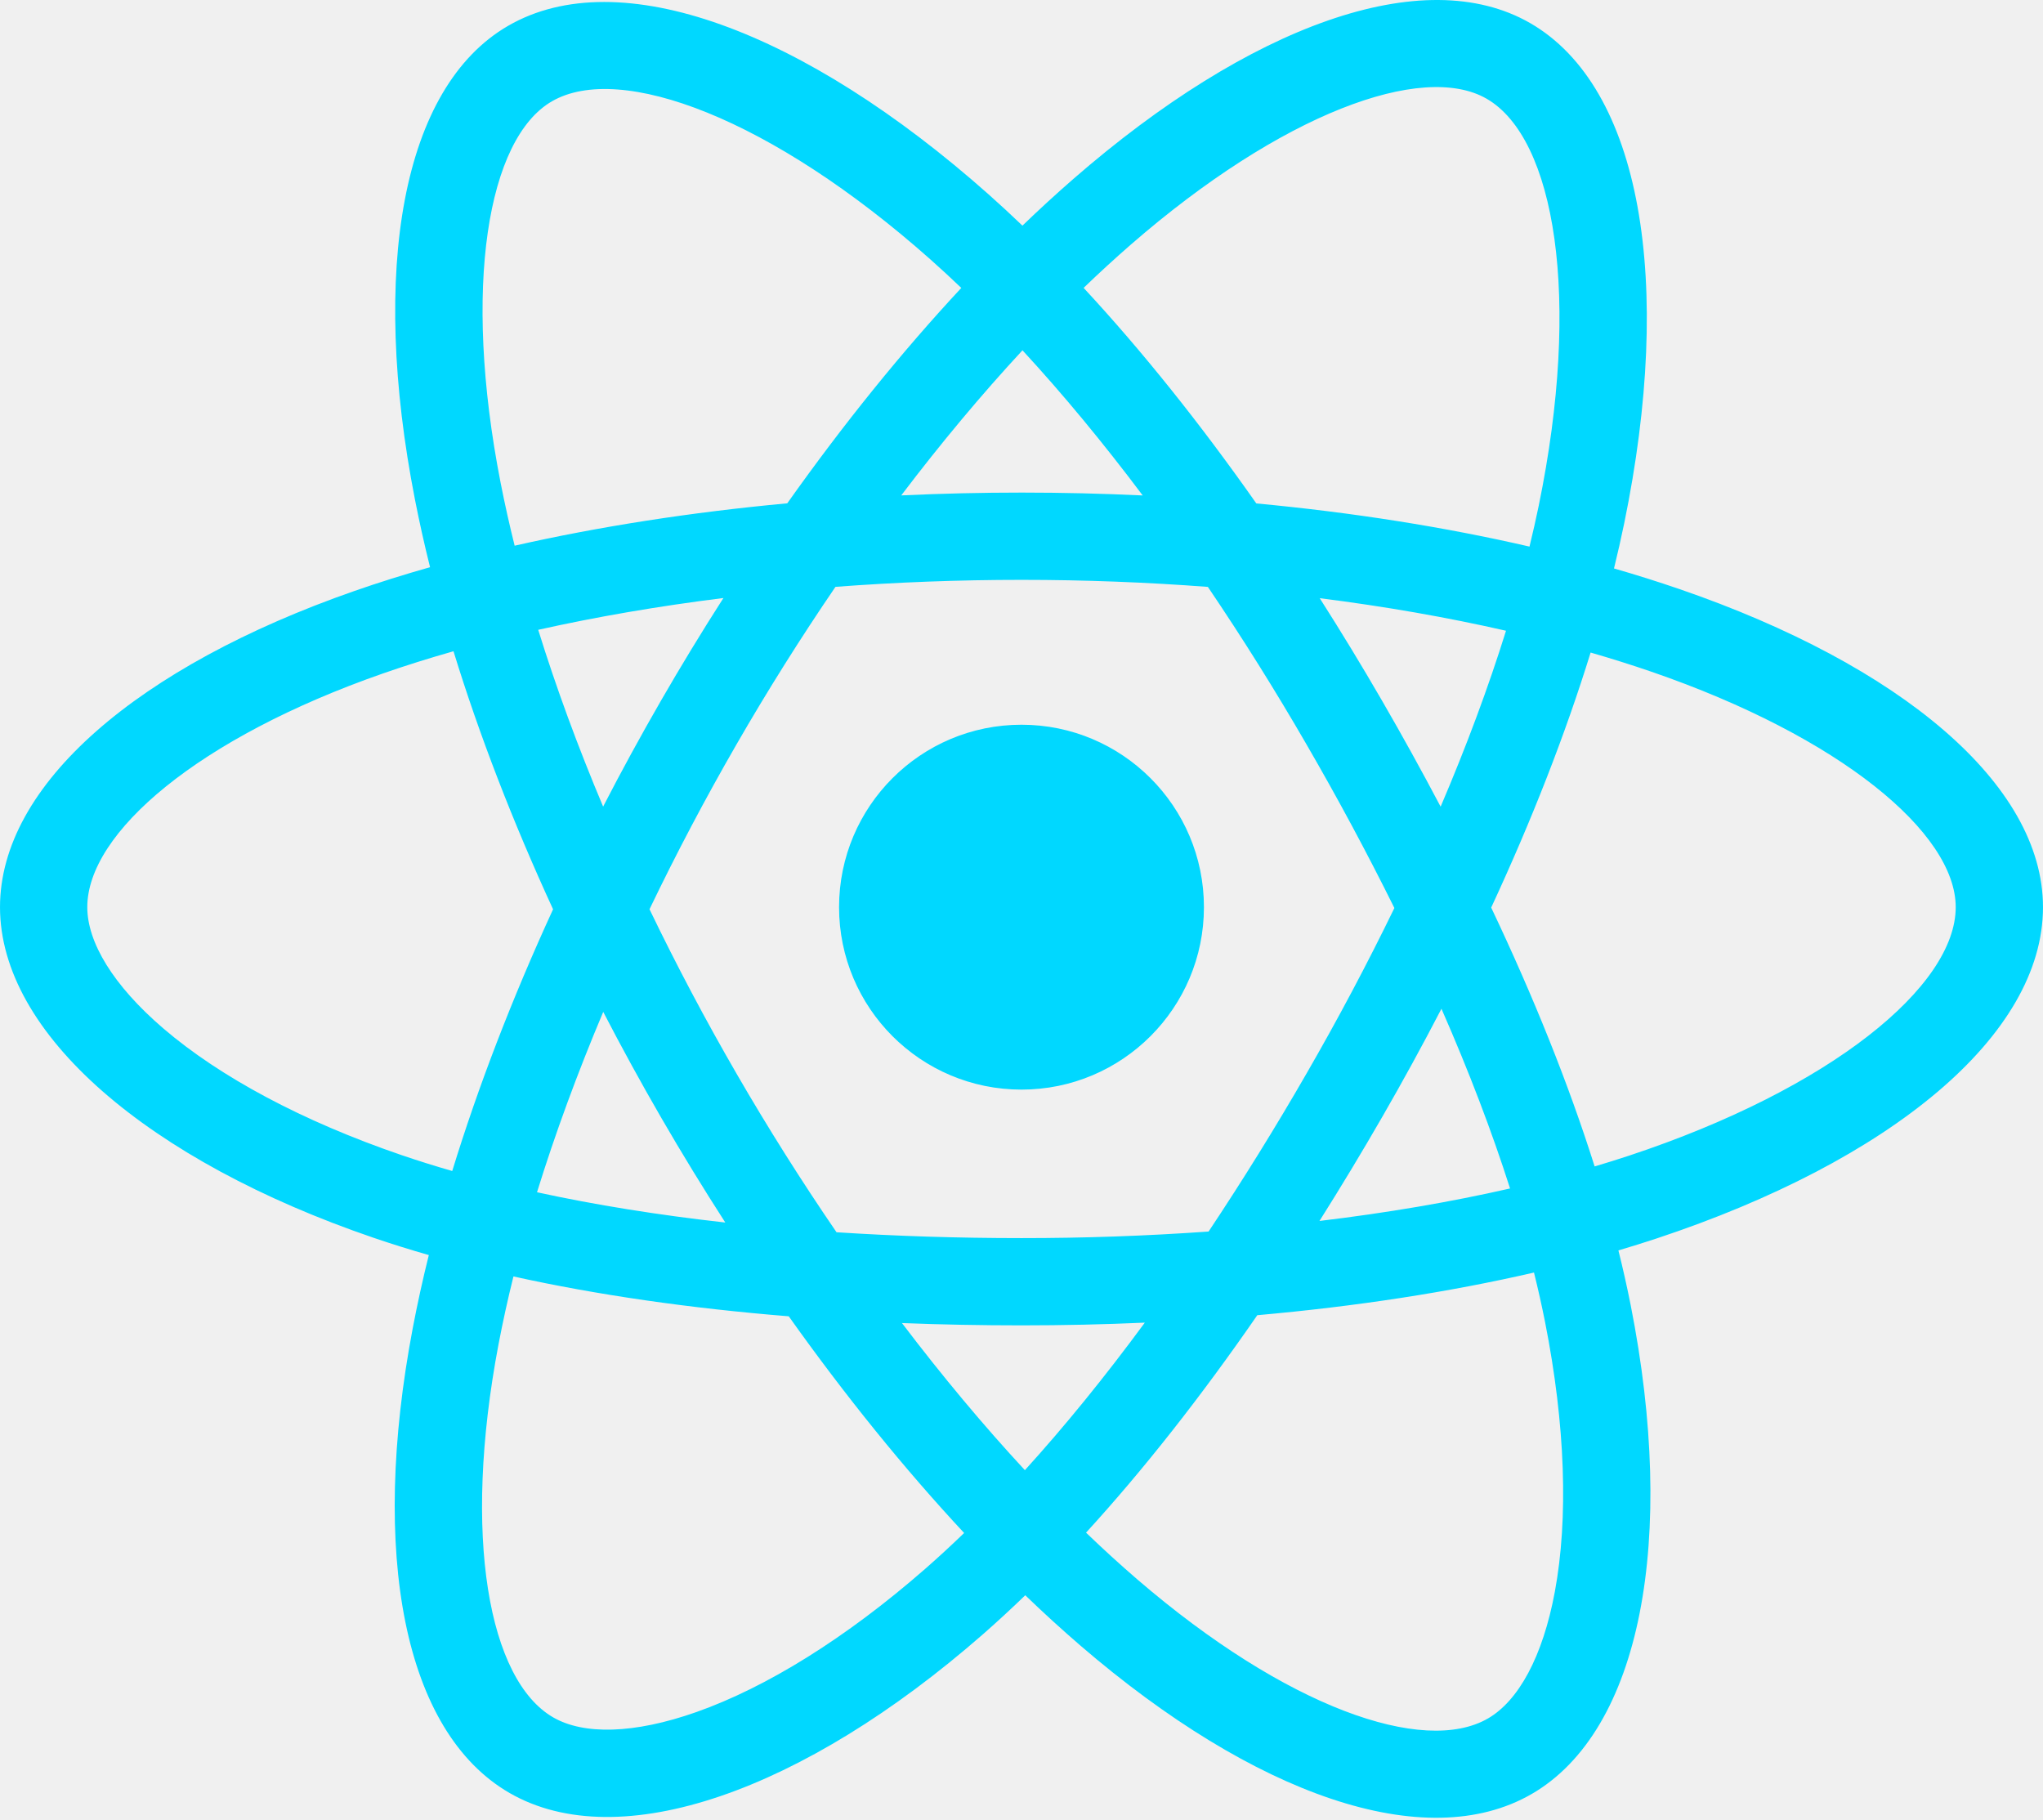
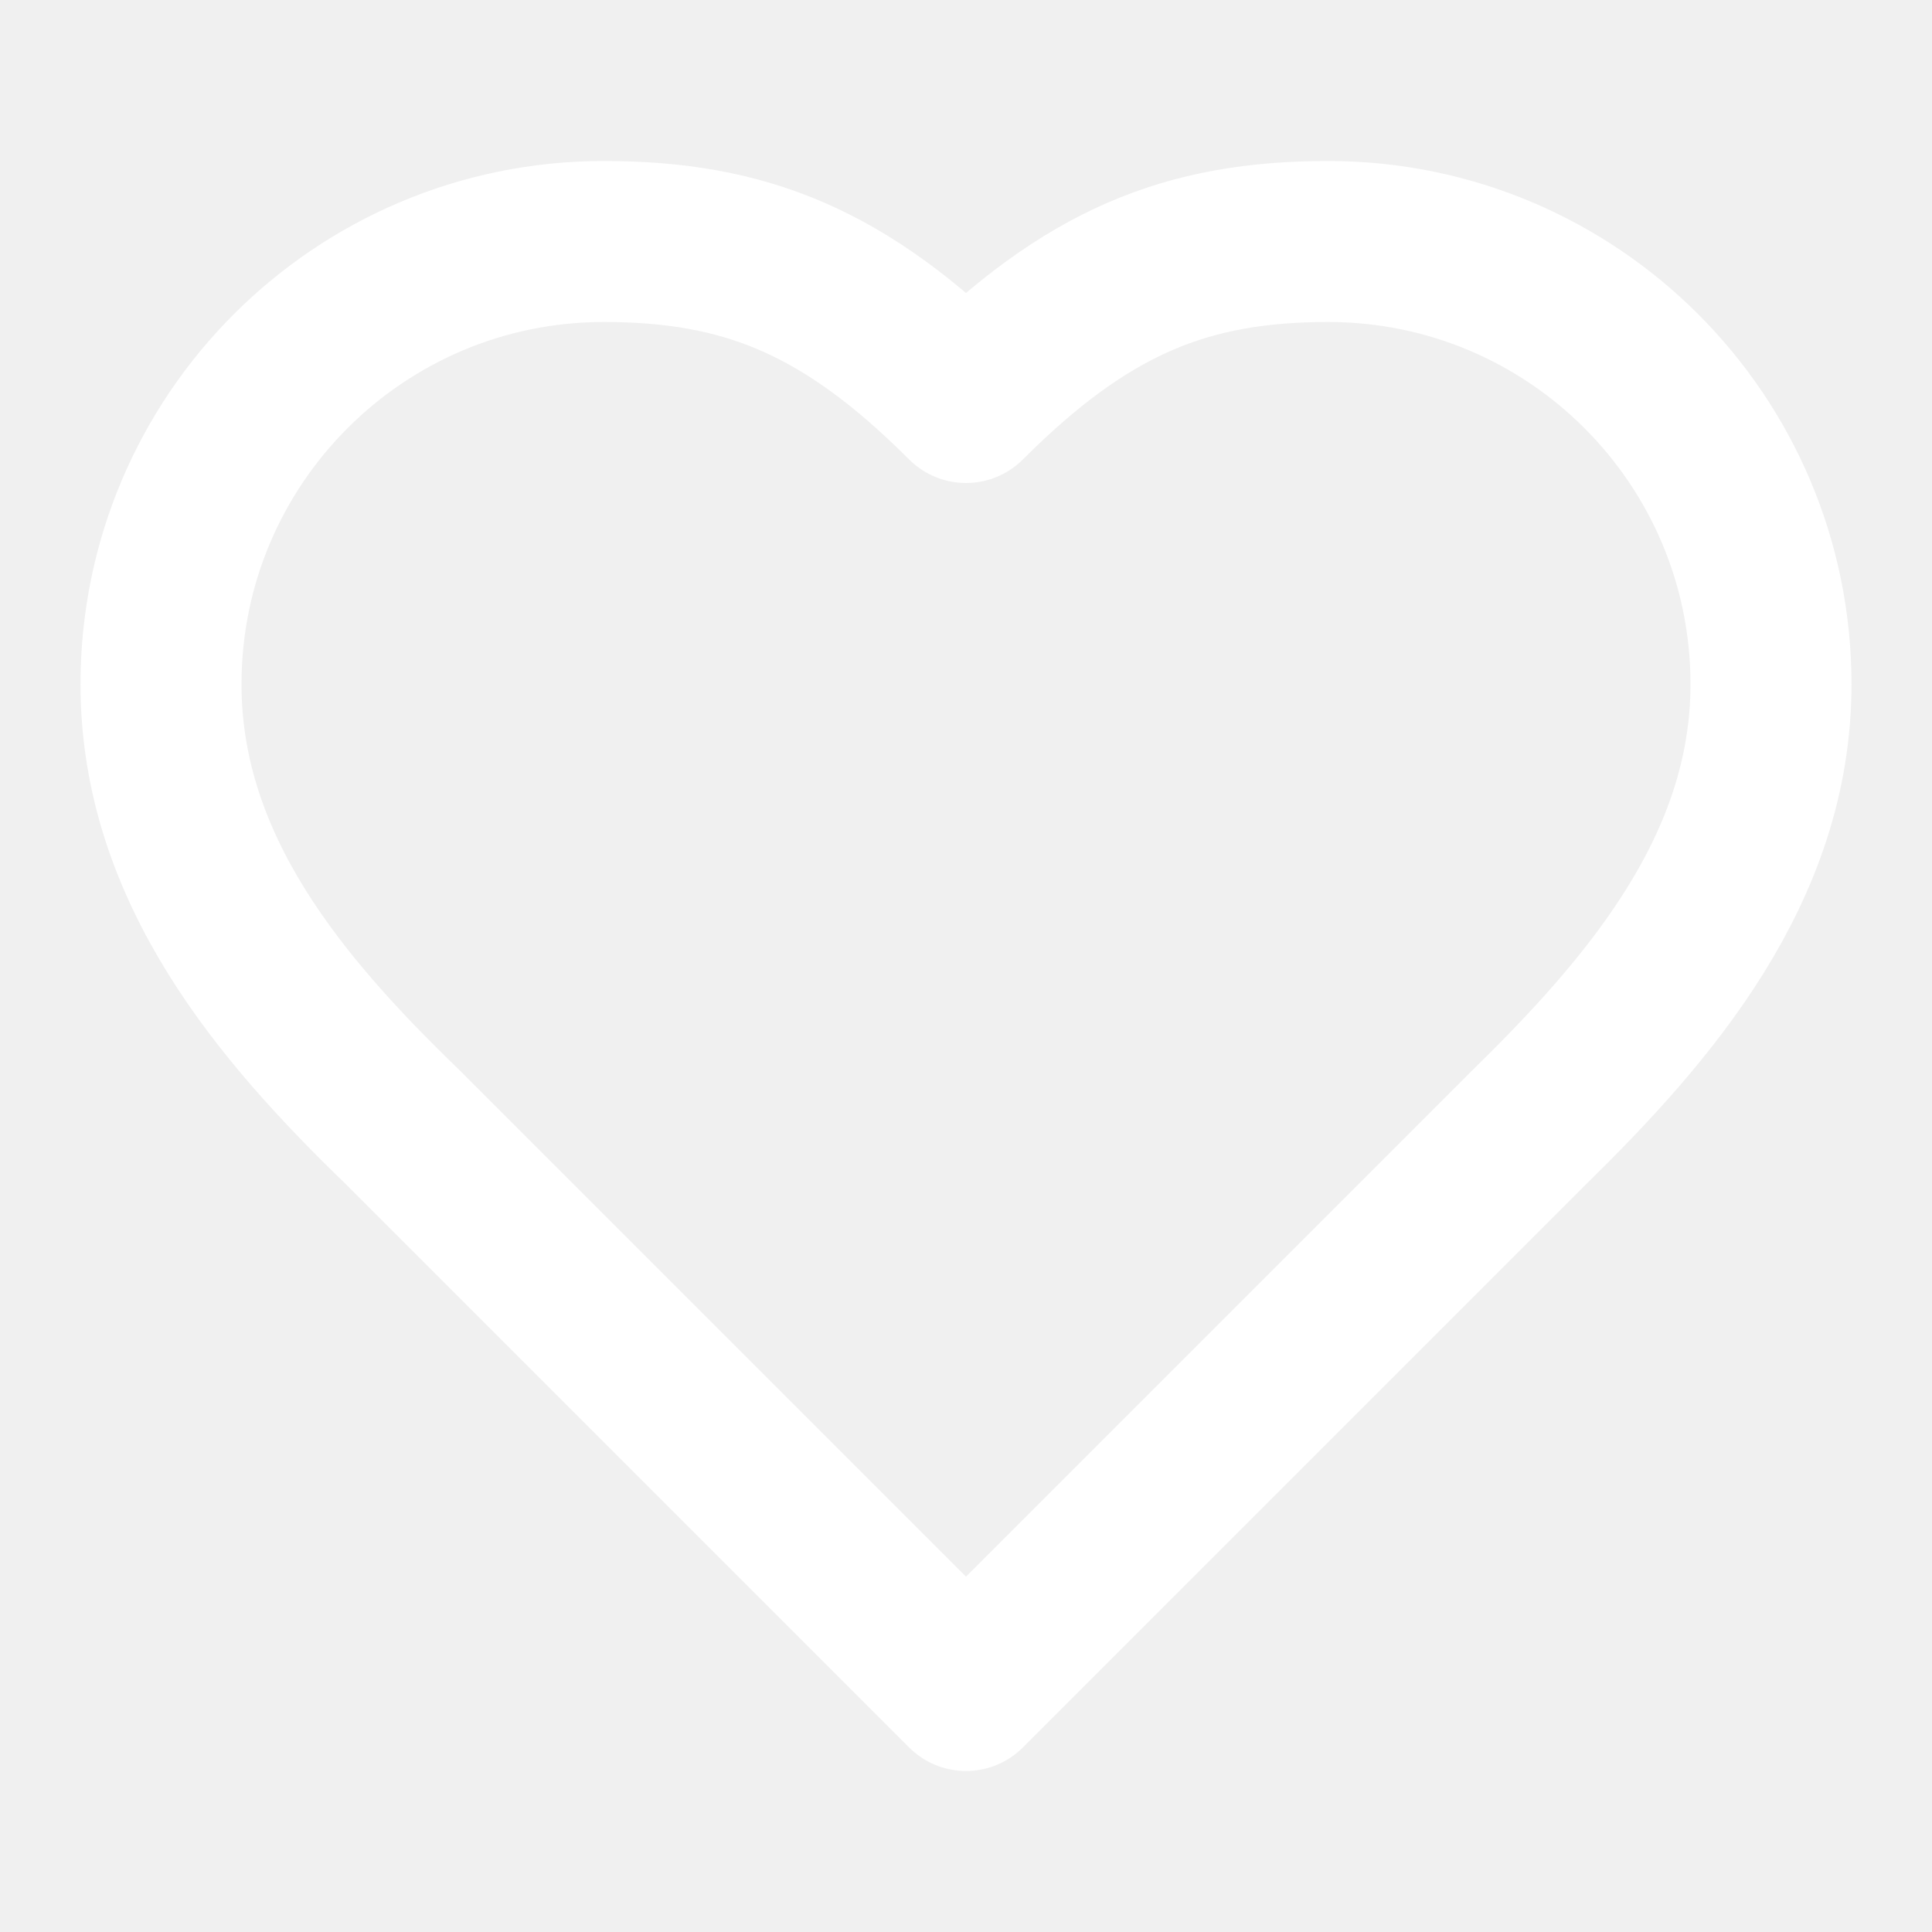
- <svg xmlns="http://www.w3.org/2000/svg" aria-hidden="true" role="img" class="iconify iconify--logos" width="35.93" height="32" preserveAspectRatio="xMidYMid meet" viewBox="0 0 256 228">
-   <path fill="#00D8FF" d="M210.483 73.824a171.49 171.49 0 0 0-8.24-2.597c.465-1.9.893-3.777 1.273-5.621c6.238-30.281 2.16-54.676-11.769-62.708c-13.355-7.7-35.196.329-57.254 19.526a171.23 171.23 0 0 0-6.375 5.848a155.866 155.866 0 0 0-4.241-3.917C100.759 3.829 77.587-4.822 63.673 3.233C50.33 10.957 46.379 33.89 51.995 62.588a170.974 170.974 0 0 0 1.892 8.48c-3.28.932-6.445 1.924-9.474 2.98C17.309 83.498 0 98.307 0 113.668c0 15.865 18.582 31.778 46.812 41.427a145.52 145.52 0 0 0 6.921 2.165a167.467 167.467 0 0 0-2.01 9.138c-5.354 28.2-1.173 50.591 12.134 58.266c13.744 7.926 36.812-.22 59.273-19.855a145.567 145.567 0 0 0 5.342-4.923a168.064 168.064 0 0 0 6.92 6.314c21.758 18.722 43.246 26.282 56.54 18.586c13.731-7.949 18.194-32.003 12.4-61.268a145.016 145.016 0 0 0-1.535-6.842c1.62-.48 3.21-.974 4.76-1.488c29.348-9.723 48.443-25.443 48.443-41.52c0-15.417-17.868-30.326-45.517-39.844Zm-6.365 70.984c-1.4.463-2.836.91-4.3 1.345c-3.24-10.257-7.612-21.163-12.963-32.432c5.106-11 9.31-21.767 12.459-31.957c2.619.758 5.16 1.557 7.61 2.4c23.69 8.156 38.14 20.213 38.14 29.504c0 9.896-15.606 22.743-40.946 31.14Zm-10.514 20.834c2.562 12.94 2.927 24.64 1.23 33.787c-1.524 8.219-4.59 13.698-8.382 15.893c-8.067 4.67-25.32-1.4-43.927-17.412a156.726 156.726 0 0 1-6.437-5.87c7.214-7.889 14.423-17.06 21.459-27.246c12.376-1.098 24.068-2.894 34.671-5.345a134.17 134.17 0 0 1 1.386 6.193ZM87.276 214.515c-7.882 2.783-14.16 2.863-17.955.675c-8.075-4.657-11.432-22.636-6.853-46.752a156.923 156.923 0 0 1 1.869-8.499c10.486 2.32 22.093 3.988 34.498 4.994c7.084 9.967 14.501 19.128 21.976 27.15a134.668 134.668 0 0 1-4.877 4.492c-9.933 8.682-19.886 14.842-28.658 17.94ZM50.35 144.747c-12.483-4.267-22.792-9.812-29.858-15.863c-6.35-5.437-9.555-10.836-9.555-15.216c0-9.322 13.897-21.212 37.076-29.293c2.813-.98 5.757-1.905 8.812-2.773c3.204 10.42 7.406 21.315 12.477 32.332c-5.137 11.18-9.399 22.249-12.634 32.792a134.718 134.718 0 0 1-6.318-1.979Zm12.378-84.26c-4.811-24.587-1.616-43.134 6.425-47.789c8.564-4.958 27.502 2.111 47.463 19.835a144.318 144.318 0 0 1 3.841 3.545c-7.438 7.987-14.787 17.08-21.808 26.988c-12.04 1.116-23.565 2.908-34.161 5.309a160.342 160.342 0 0 1-1.76-7.887Zm110.427 27.268a347.8 347.8 0 0 0-7.785-12.803c8.168 1.033 15.994 2.404 23.343 4.08c-2.206 7.072-4.956 14.465-8.193 22.045a381.151 381.151 0 0 0-7.365-13.322Zm-45.032-43.861c5.044 5.465 10.096 11.566 15.065 18.186a322.04 322.04 0 0 0-30.257-.006c4.974-6.559 10.069-12.652 15.192-18.18ZM82.802 87.83a323.167 323.167 0 0 0-7.227 13.238c-3.184-7.553-5.909-14.98-8.134-22.152c7.304-1.634 15.093-2.97 23.209-3.984a321.524 321.524 0 0 0-7.848 12.897Zm8.081 65.352c-8.385-.936-16.291-2.203-23.593-3.793c2.26-7.3 5.045-14.885 8.298-22.6a321.187 321.187 0 0 0 7.257 13.246c2.594 4.48 5.28 8.868 8.038 13.147Zm37.542 31.03c-5.184-5.592-10.354-11.779-15.403-18.433c4.902.192 9.899.29 14.978.29c5.218 0 10.376-.117 15.453-.343c-4.985 6.774-10.018 12.97-15.028 18.486Zm52.198-57.817c3.422 7.8 6.306 15.345 8.596 22.52c-7.422 1.694-15.436 3.058-23.88 4.071a382.417 382.417 0 0 0 7.859-13.026a347.403 347.403 0 0 0 7.425-13.565Zm-16.898 8.101a358.557 358.557 0 0 1-12.281 19.815a329.4 329.4 0 0 1-23.444.823c-7.967 0-15.716-.248-23.178-.732a310.202 310.202 0 0 1-12.513-19.846h.001a307.41 307.41 0 0 1-10.923-20.627a310.278 310.278 0 0 1 10.89-20.637l-.001.001a307.318 307.318 0 0 1 12.413-19.761c7.613-.576 15.42-.876 23.31-.876H128c7.926 0 15.743.303 23.354.883a329.357 329.357 0 0 1 12.335 19.695a358.489 358.489 0 0 1 11.036 20.54a329.472 329.472 0 0 1-11 20.722Zm22.56-122.124c8.572 4.944 11.906 24.881 6.52 51.026c-.344 1.668-.73 3.367-1.15 5.09c-10.622-2.452-22.155-4.275-34.23-5.408c-7.034-10.017-14.323-19.124-21.64-27.008a160.789 160.789 0 0 1 5.888-5.4c18.9-16.447 36.564-22.941 44.612-18.3ZM128 90.808c12.625 0 22.86 10.235 22.86 22.86s-10.235 22.86-22.86 22.86s-22.86-10.235-22.86-22.86s10.235-22.86 22.86-22.86Z" />
+ <svg xmlns="http://www.w3.org/2000/svg" width="24" height="24" viewBox="0 0 24 24" fill="none" stroke="#ffffff" stroke-width="2" stroke-linecap="round" stroke-linejoin="round" class="lucide lucide-heart">
+   <path d="M19 14c1.49-1.46 3-3.21 3-5.5A5.5 5.5 0 0 0 16.5 3c-1.76 0-3 .5-4.5 2-1.5-1.5-2.74-2-4.5-2A5.5 5.5 0 0 0 2 8.5c0 2.3 1.5 4.05 3 5.5l7 7Z" />
</svg>
